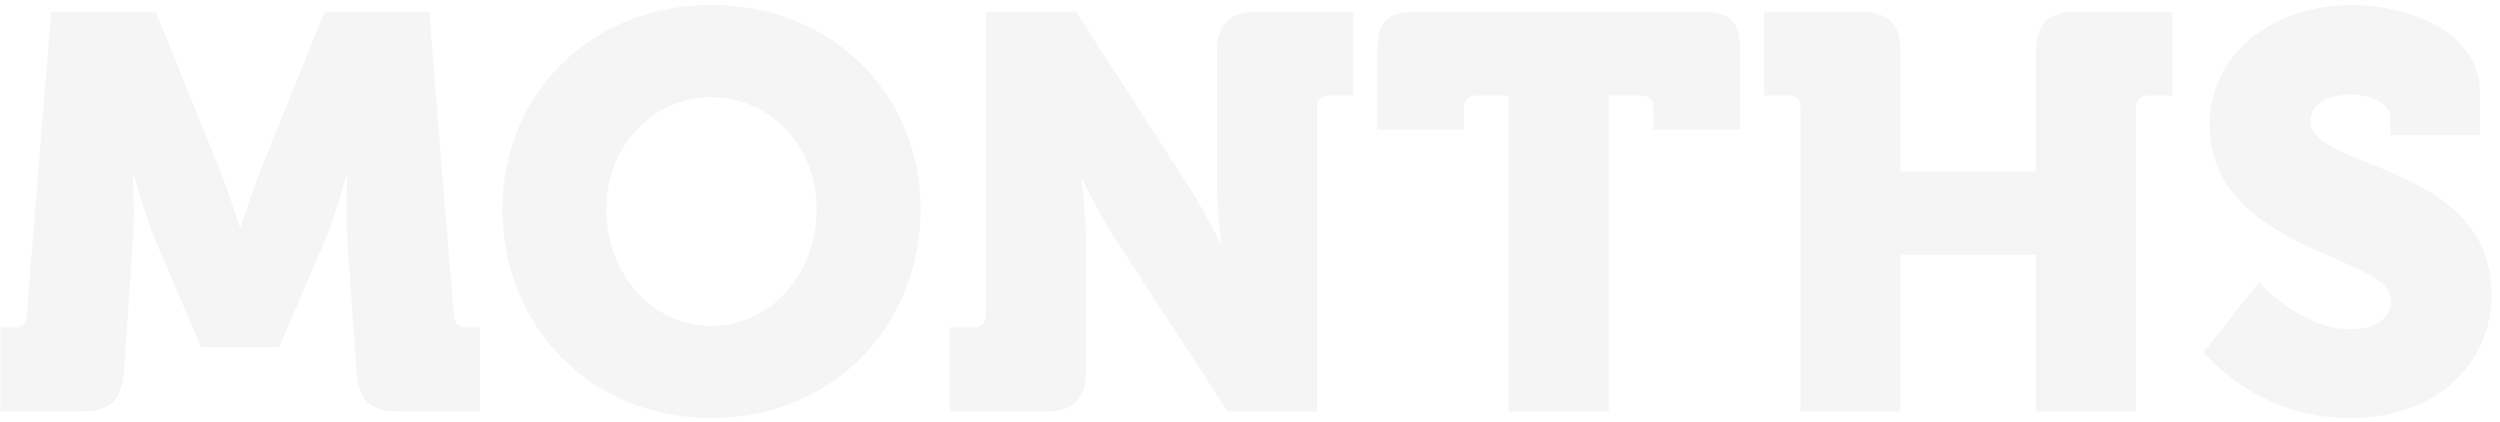
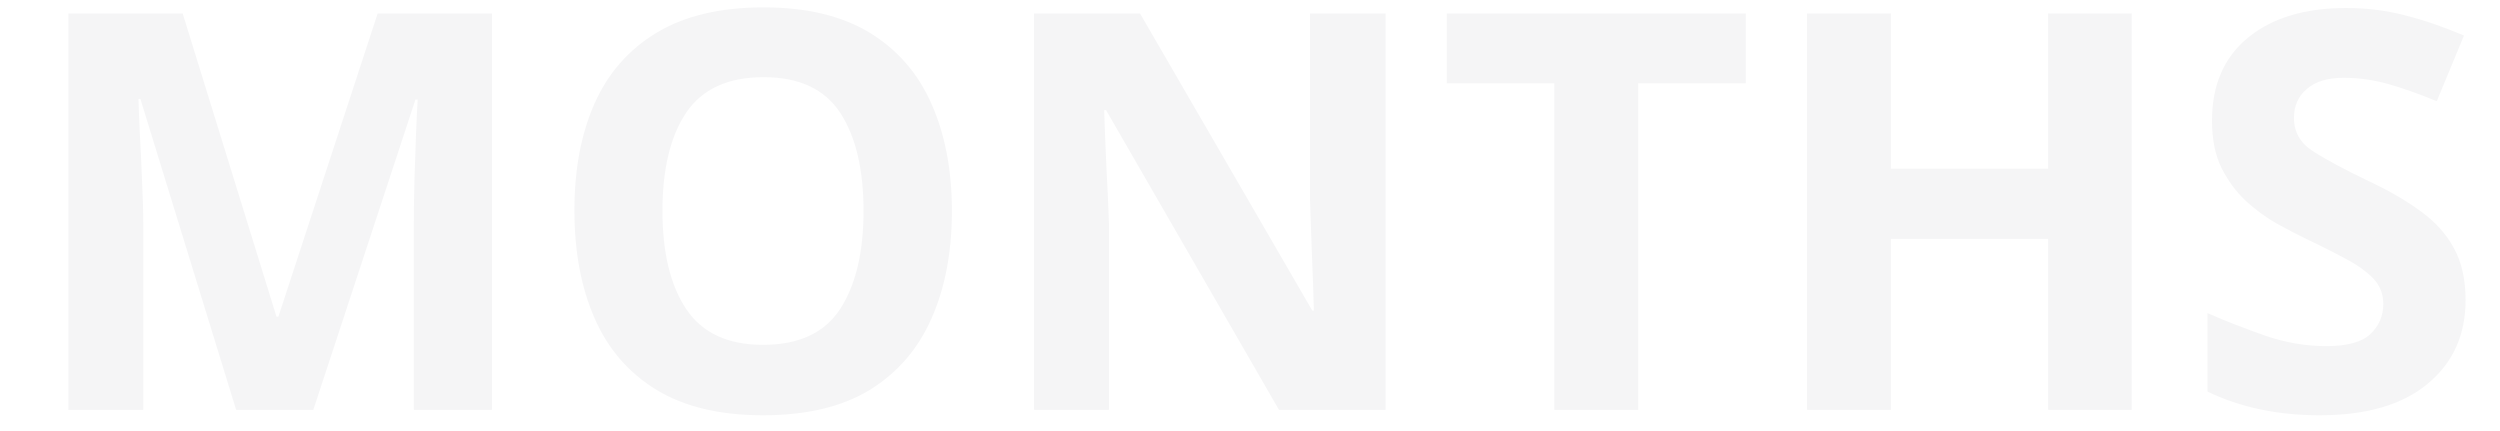
- <svg xmlns="http://www.w3.org/2000/svg" width="237px" height="40px" viewBox="0 0 237 40" version="1.1">
-   <g id="Rollover" stroke="none" stroke-width="1" fill="none" fill-rule="evenodd" fill-opacity="0.04">
-     <g id="MILIPOLQATAR-HOMEPAGE01" transform="translate(-365, -806)" fill="#0B1626" fill-rule="nonzero">
-       <g id="DATE-+-LINKS" transform="translate(-2, 573)">
-         <g id="DATE" transform="translate(258.4889, 178)">
+ <svg xmlns="http://www.w3.org/2000/svg" width="122px" height="21px" viewBox="0 0 122 21" version="1.1">
+   <g id="Mobile-📱" stroke="none" stroke-width="1" fill="none" fill-rule="evenodd" fill-opacity="0.04" font-family="Museo900-Regular, Museo" font-size="27.1" font-weight="700">
+     <g id="MILIPOLQATAR-Mobile-HOMEPAGE" transform="translate(-14, -968)" fill="#0B1626">
+       <g id="Group-8" transform="translate(1, 581)">
+         <g id="DATE" transform="translate(-86, 325)">
          <g id="Group-7">
-             <path d="M116.389,94 C119.092,94 120.046,92.834 120.258,90.131 L121.106,77.994 C121.318,75.132 121.106,71.634 121.106,71.634 L121.212,71.634 C121.212,71.634 122.325,75.662 123.332,77.994 L127.572,87.905 L134.992,87.905 L139.232,77.994 C140.239,75.662 141.352,71.634 141.352,71.634 L141.458,71.634 C141.458,71.634 141.246,75.132 141.458,77.994 L142.306,90.131 C142.518,92.834 143.472,94 146.175,94 L154.019,94 L154.019,86.05 L152.694,86.05 C151.952,86.05 151.581,85.626 151.528,84.884 L149.196,56.105 L139.285,56.105 L133.243,71.051 C132.289,73.436 131.335,76.51 131.335,76.51 L131.229,76.51 C131.229,76.51 130.275,73.436 129.321,71.051 L123.279,56.105 L113.368,56.105 L111.036,84.884 C110.983,85.626 110.612,86.05 109.87,86.05 L108.545,86.05 L108.545,94 L116.389,94 Z M175.961,94.636 C187.409,94.636 195.783,85.944 195.783,74.814 C195.783,63.949 187.409,55.469 175.961,55.469 C164.513,55.469 156.139,63.949 156.139,74.814 C156.139,85.944 164.513,94.636 175.961,94.636 Z M175.961,85.891 C170.449,85.891 165.997,81.121 165.997,74.814 C165.997,68.772 170.449,64.214 175.961,64.214 C181.473,64.214 185.925,68.772 185.925,74.814 C185.925,81.121 181.473,85.891 175.961,85.891 Z M207.602,94 C210.305,94 211.471,92.834 211.471,90.131 L211.471,77.782 C211.471,75.397 211.047,72.111 211.047,72.111 L211.153,72.111 C211.153,72.111 212.743,75.397 214.333,77.782 L224.88,94 L233.36,94 L233.36,65.221 C233.36,64.479 233.784,64.055 234.526,64.055 L236.805,64.055 L236.805,56.105 L227.742,56.105 C225.039,56.105 223.873,57.271 223.873,59.974 L223.873,72.376 C223.873,74.761 224.297,78.047 224.297,78.047 L224.191,78.047 C224.191,78.047 222.601,74.814 221.011,72.376 L210.517,56.105 L201.984,56.105 L201.984,84.884 C201.984,85.626 201.56,86.05 200.818,86.05 L198.539,86.05 L198.539,94 L207.602,94 Z M261.026,94 L261.026,64.055 L264.1,64.055 C264.842,64.055 265.266,64.479 265.266,65.221 L265.266,67.288 L273.481,67.288 L273.481,59.762 C273.481,57.059 272.527,56.105 269.824,56.105 L242.741,56.105 C240.038,56.105 239.084,57.059 239.084,59.762 L239.084,67.288 L247.299,67.288 L247.299,65.221 C247.299,64.479 247.723,64.055 248.465,64.055 L251.539,64.055 L251.539,94 L261.026,94 Z M288.692,94 L288.692,79.16 L301.518,79.16 L301.518,94 L311.005,94 L311.005,65.221 C311.005,64.479 311.429,64.055 312.171,64.055 L314.45,64.055 L314.45,56.105 L305.387,56.105 C302.684,56.105 301.518,57.271 301.518,59.974 L301.518,71.263 L288.692,71.263 L288.692,59.974 C288.692,57.271 287.526,56.105 284.823,56.105 L275.76,56.105 L275.76,64.055 L278.039,64.055 C278.781,64.055 279.205,64.479 279.205,65.221 L279.205,94 L288.692,94 Z M331.251,94.636 C339.784,94.636 344.713,89.23 344.713,82.923 C344.713,70.468 327.541,71.104 327.541,66.493 C327.541,64.744 329.502,63.949 331.41,63.949 C333.159,63.949 335.12,64.797 335.12,66.175 L335.12,67.818 L343.6,67.818 L343.6,63.684 C343.6,57.907 336.551,55.469 331.516,55.469 C323.99,55.469 318.001,60.027 318.001,66.864 C318.001,78.736 335.173,79.213 335.173,83.4 C335.173,85.52 333.265,86.209 331.357,86.209 C326.587,86.209 322.665,81.757 322.665,81.757 L317.418,88.382 C317.418,88.382 322.347,94.636 331.251,94.636 Z" id="MONTHS" />
+             <text id="Months">
+               <tspan x="99.898" y="82">MONTHS</tspan>
+             </text>
          </g>
        </g>
      </g>
    </g>
  </g>
</svg>
